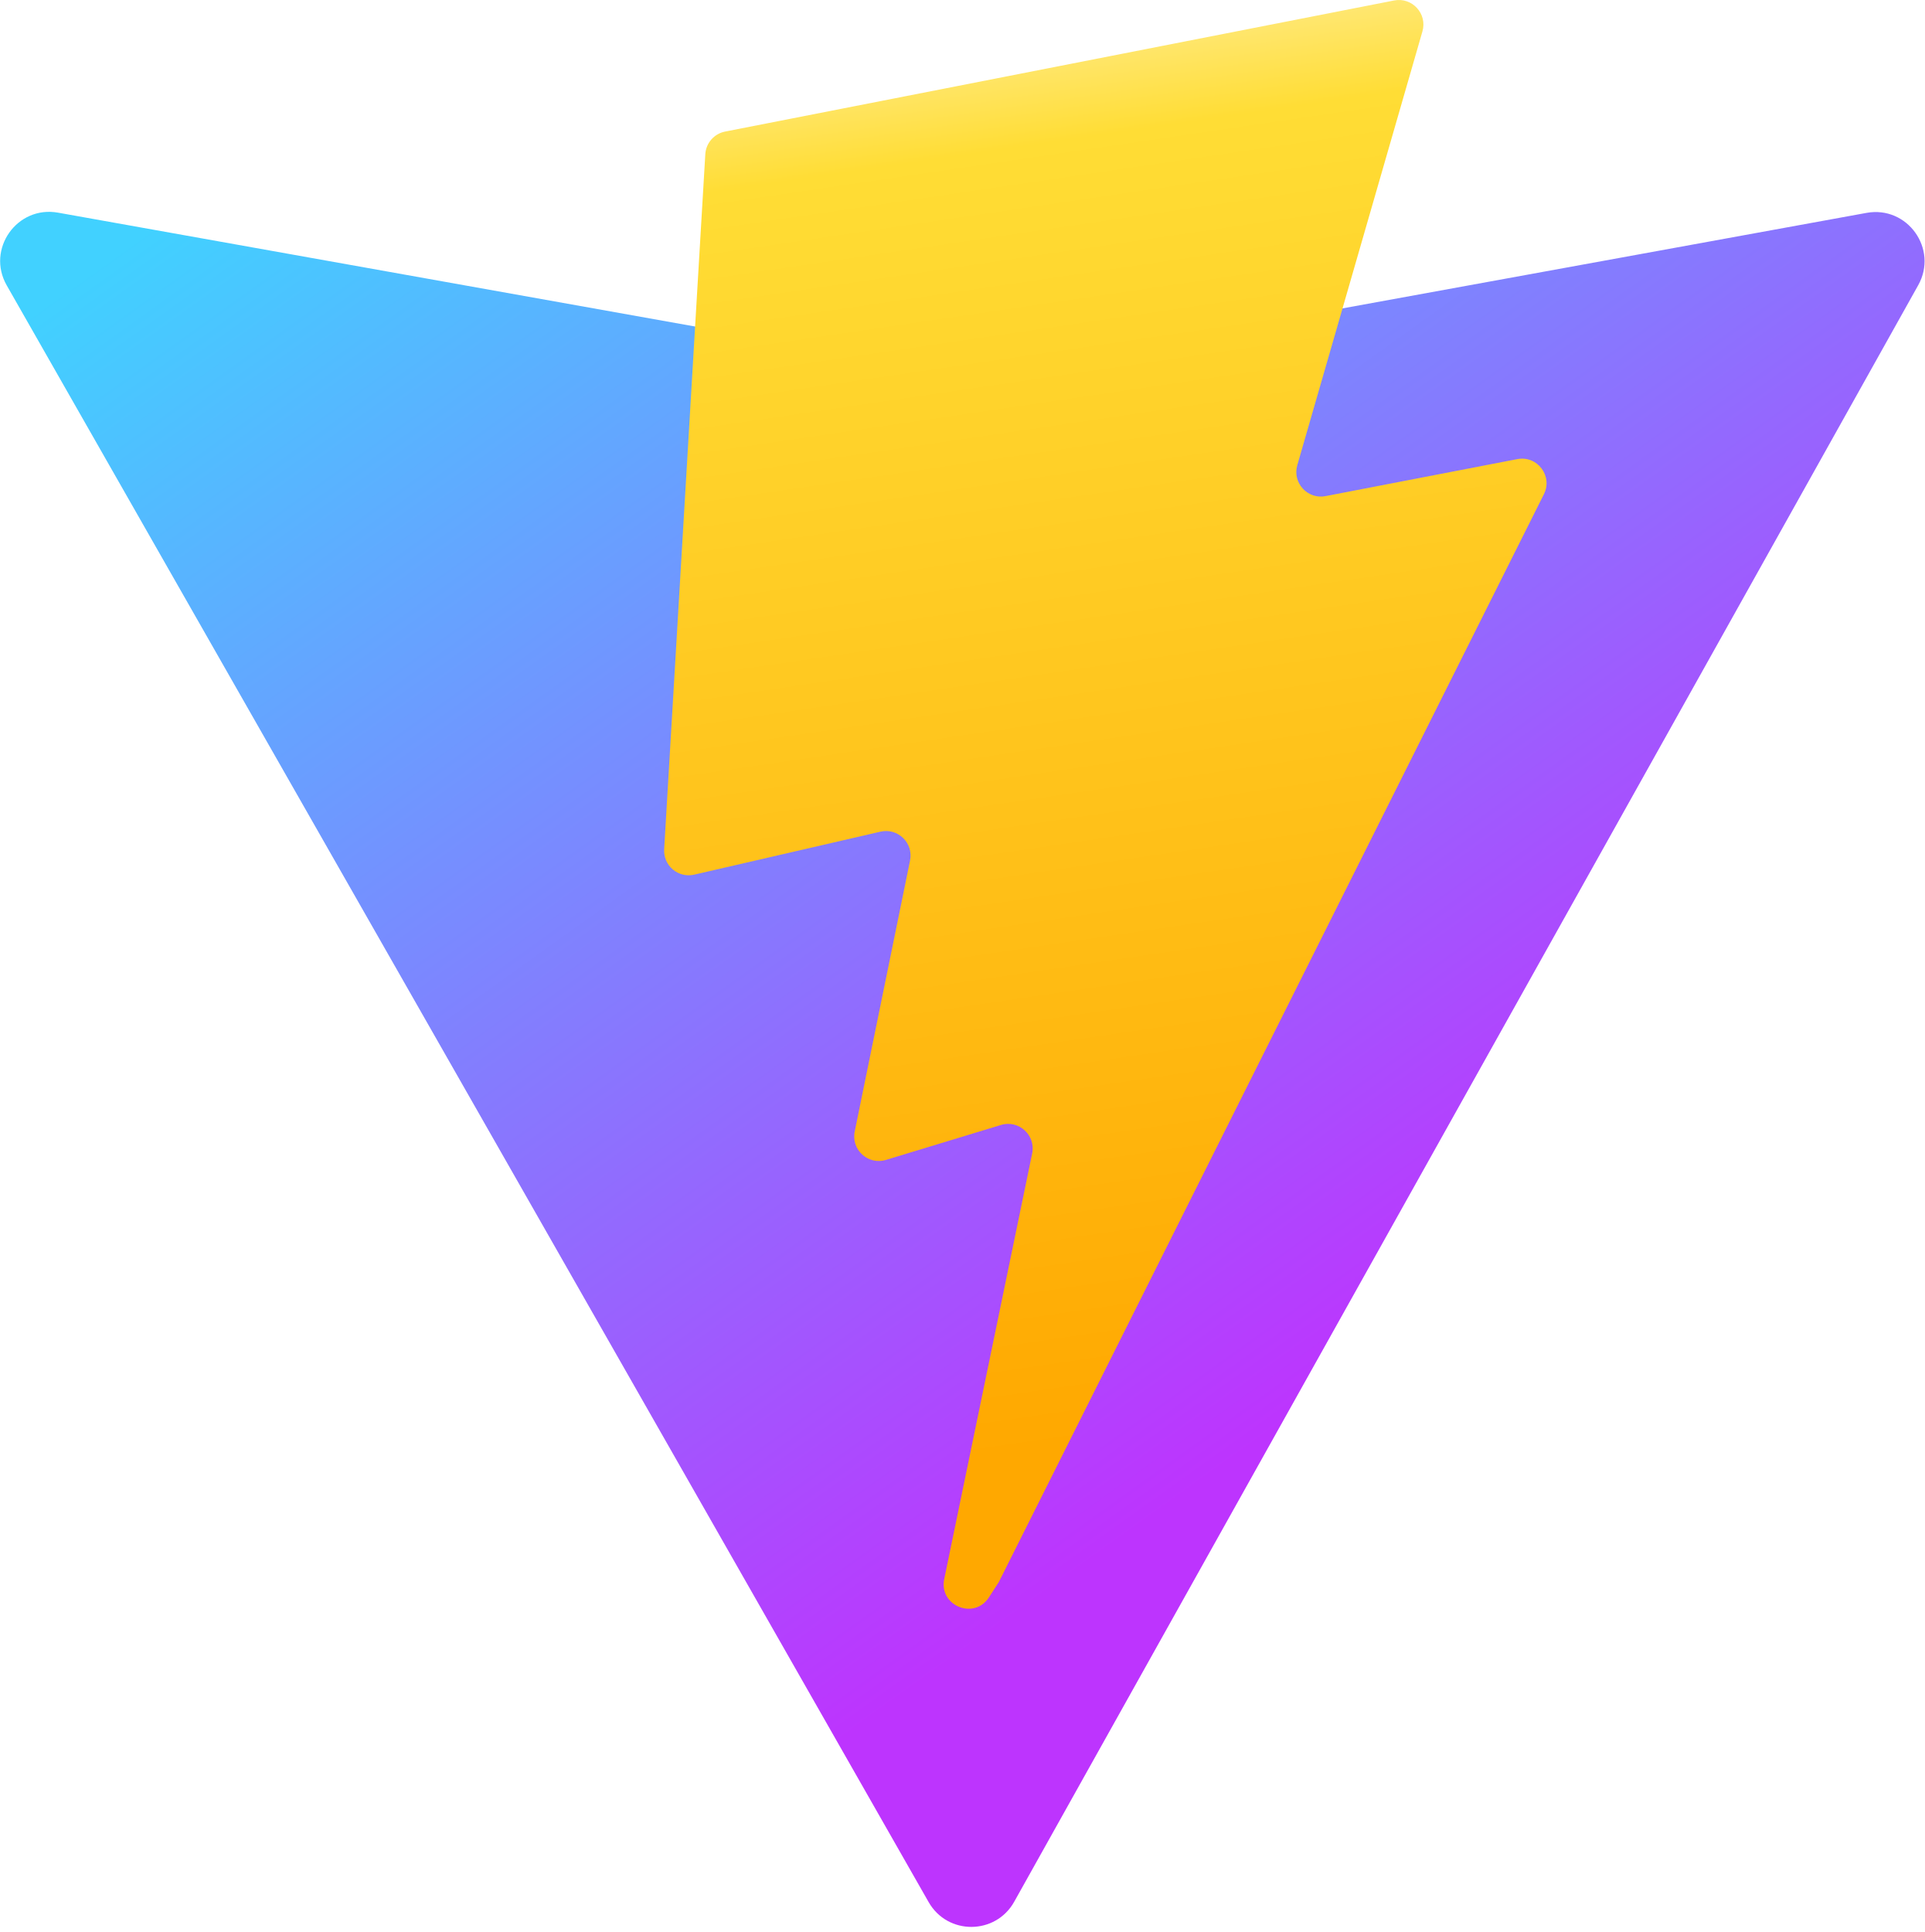
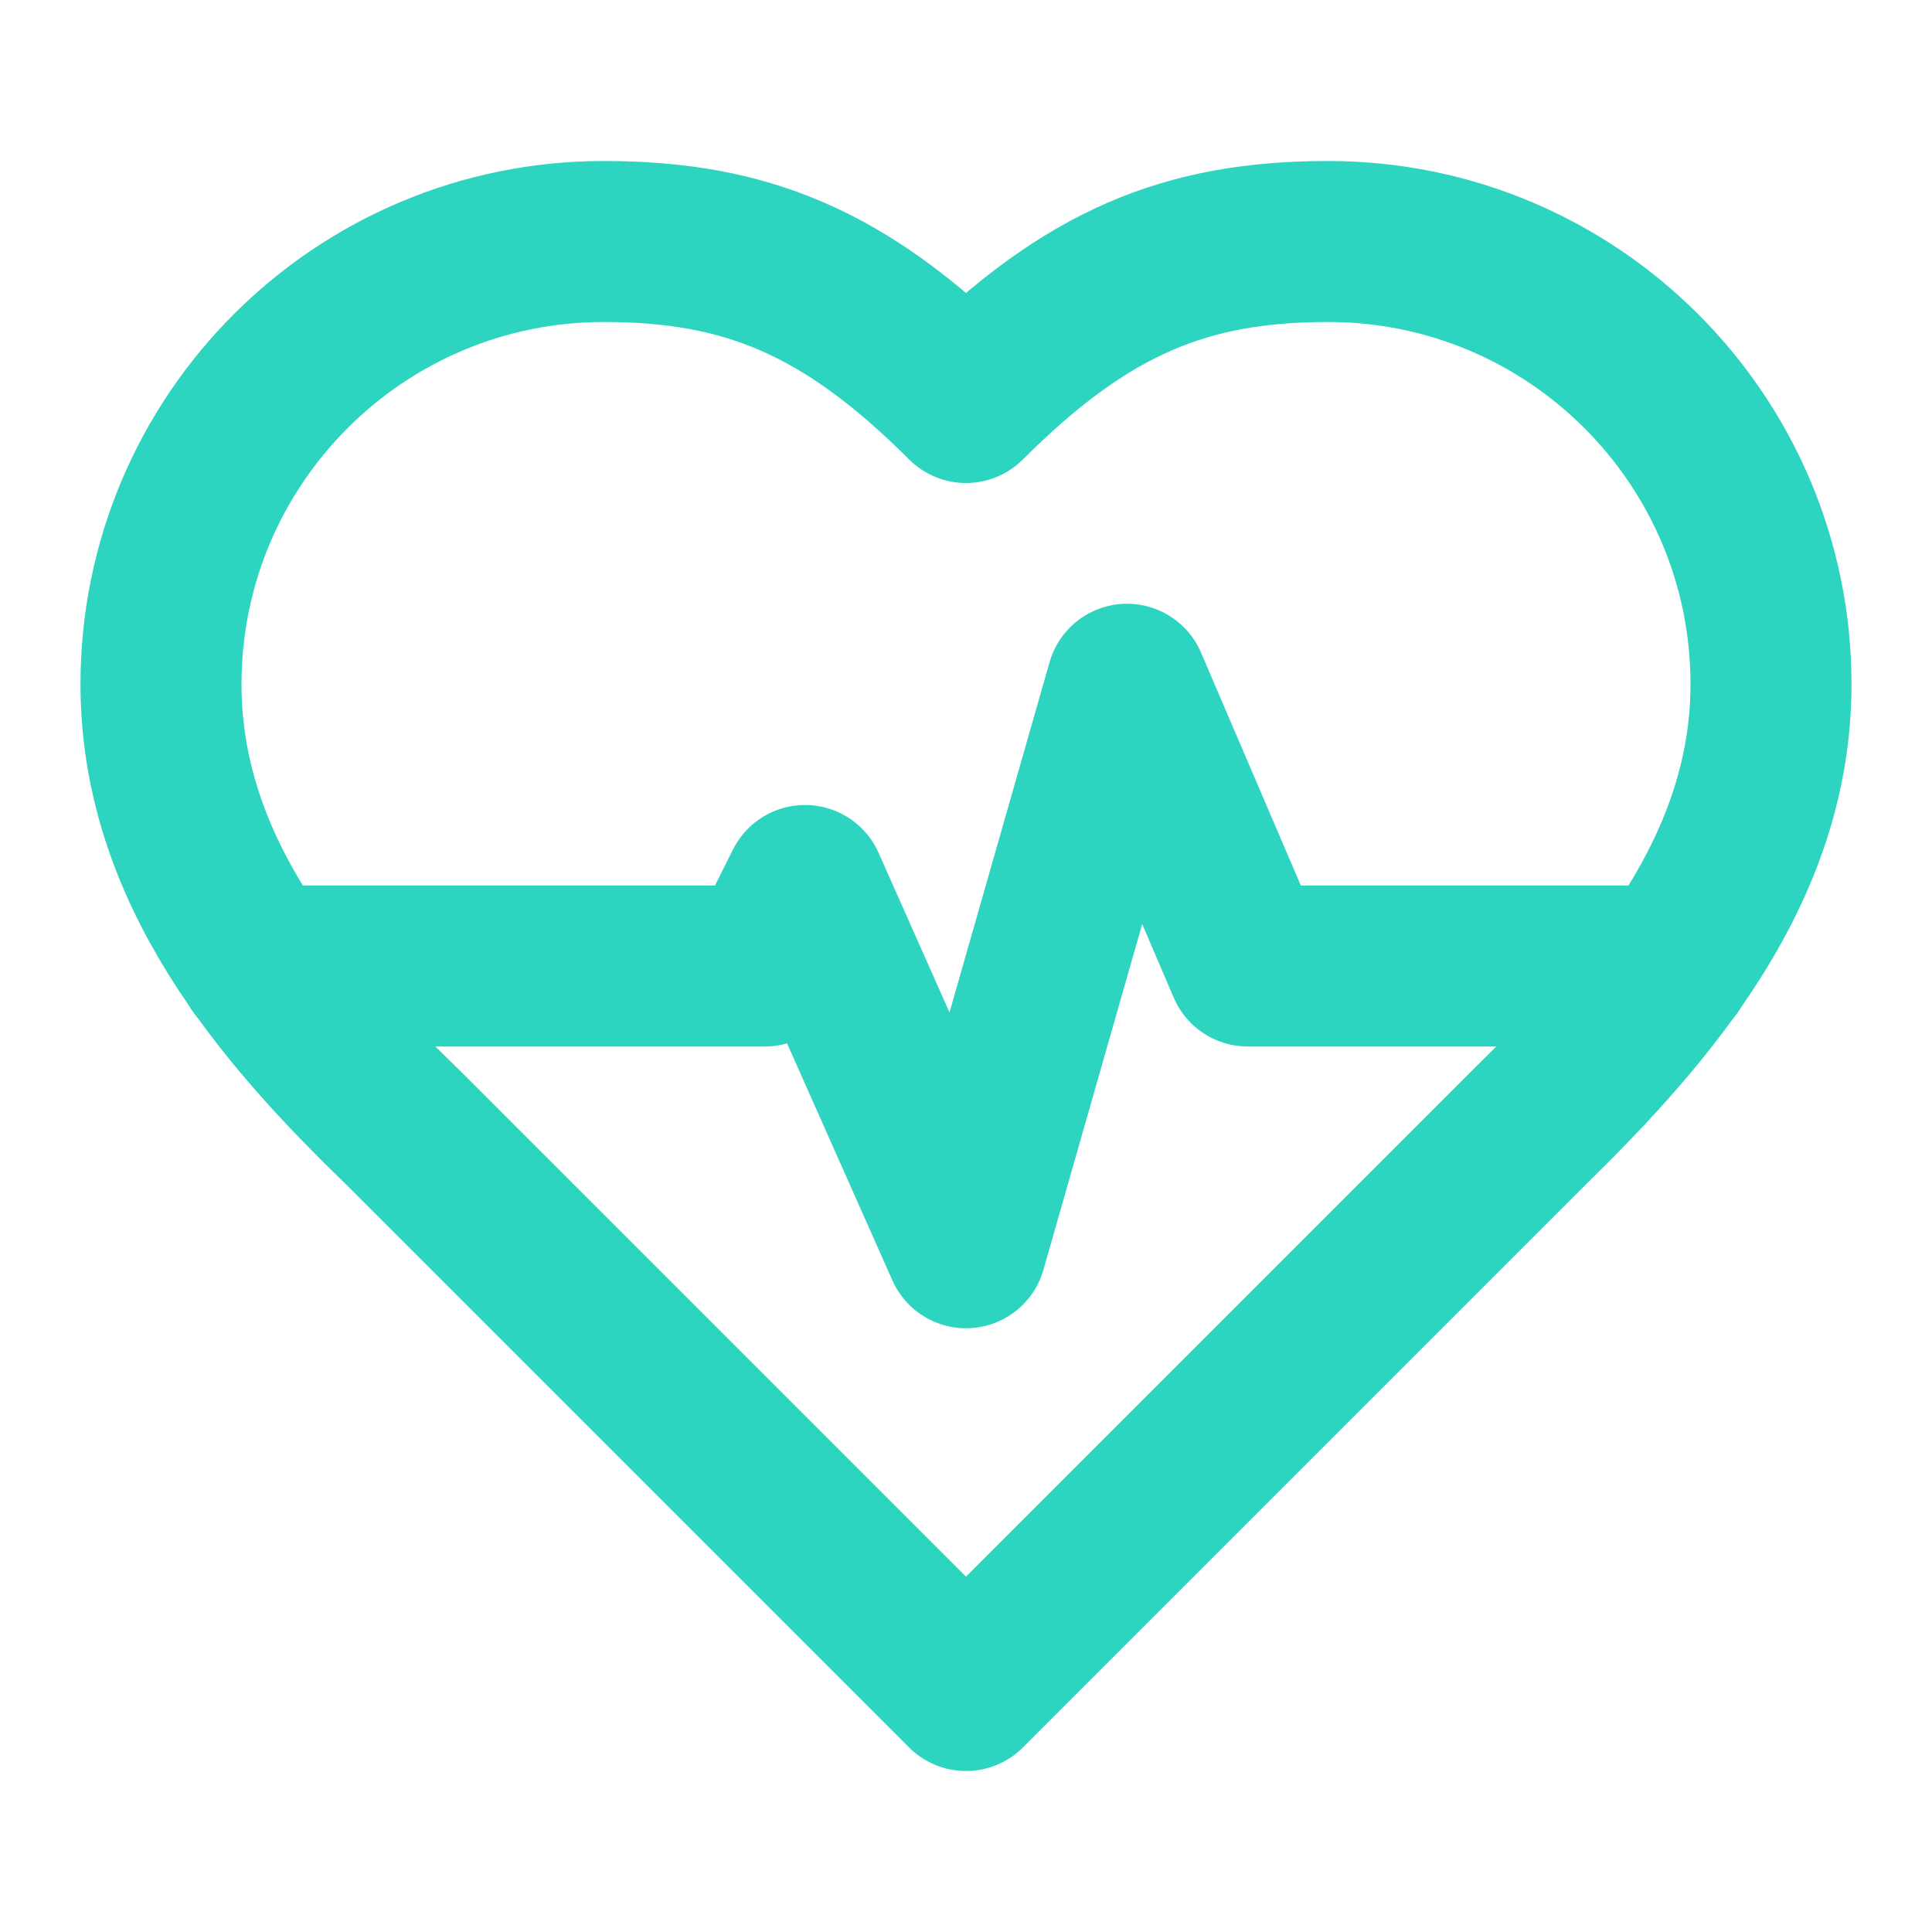
- <svg xmlns="http://www.w3.org/2000/svg" aria-hidden="true" role="img" class="iconify iconify--logos" width="31.88" height="32" preserveAspectRatio="xMidYMid meet" viewBox="0 0 256 257">
-   <defs>
-     <linearGradient id="IconifyId1813088fe1fbc01fb466" x1="-.828%" x2="57.636%" y1="7.652%" y2="78.411%">
-       <stop offset="0%" stop-color="#41D1FF" />
-       <stop offset="100%" stop-color="#BD34FE" />
-     </linearGradient>
-     <linearGradient id="IconifyId1813088fe1fbc01fb467" x1="43.376%" x2="50.316%" y1="2.242%" y2="89.03%">
-       <stop offset="0%" stop-color="#FFEA83" />
-       <stop offset="8.333%" stop-color="#FFDD35" />
-       <stop offset="100%" stop-color="#FFA800" />
-     </linearGradient>
-   </defs>
-   <path fill="url(#IconifyId1813088fe1fbc01fb466)" d="M255.153 37.938L134.897 252.976c-2.483 4.44-8.862 4.466-11.382.048L.875 37.958c-2.746-4.814 1.371-10.646 6.827-9.67l120.385 21.517a6.537 6.537 0 0 0 2.322-.004l117.867-21.483c5.438-.991 9.574 4.796 6.877 9.62Z" />
-   <path fill="url(#IconifyId1813088fe1fbc01fb467)" d="M185.432.063L96.44 17.501a3.268 3.268 0 0 0-2.634 3.014l-5.474 92.456a3.268 3.268 0 0 0 3.997 3.378l24.777-5.718c2.318-.535 4.413 1.507 3.936 3.838l-7.361 36.047c-.495 2.426 1.782 4.5 4.151 3.78l15.304-4.649c2.372-.72 4.652 1.36 4.15 3.788l-11.698 56.621c-.732 3.542 3.979 5.473 5.943 2.437l1.313-2.028l72.516-144.72c1.215-2.423-.88-5.186-3.54-4.672l-25.505 4.922c-2.396.462-4.435-1.77-3.759-4.114l16.646-57.705c.677-2.35-1.37-4.583-3.769-4.113Z" />
+ <svg xmlns="http://www.w3.org/2000/svg" viewBox="0 0 24 24" fill="none" stroke="#2dd4bf" stroke-width="2" stroke-linecap="round" stroke-linejoin="round" width="32" height="32">
+   <path d="M19 14c1.49-1.46 3-3.21 3-5.5A5.5 5.5 0 0 0 16.5 3c-1.76 0-3 .5-4.5 2-1.5-1.5-2.74-2-4.5-2A5.5 5.5 0 0 0 2 8.5c0 2.3 1.5 4.05 3 5.5l7 7Z" />
+   <path d="M3.22 12H9.5l.5-1 2 4.5 2-7 1.5 3.5h5.27" />
</svg>
